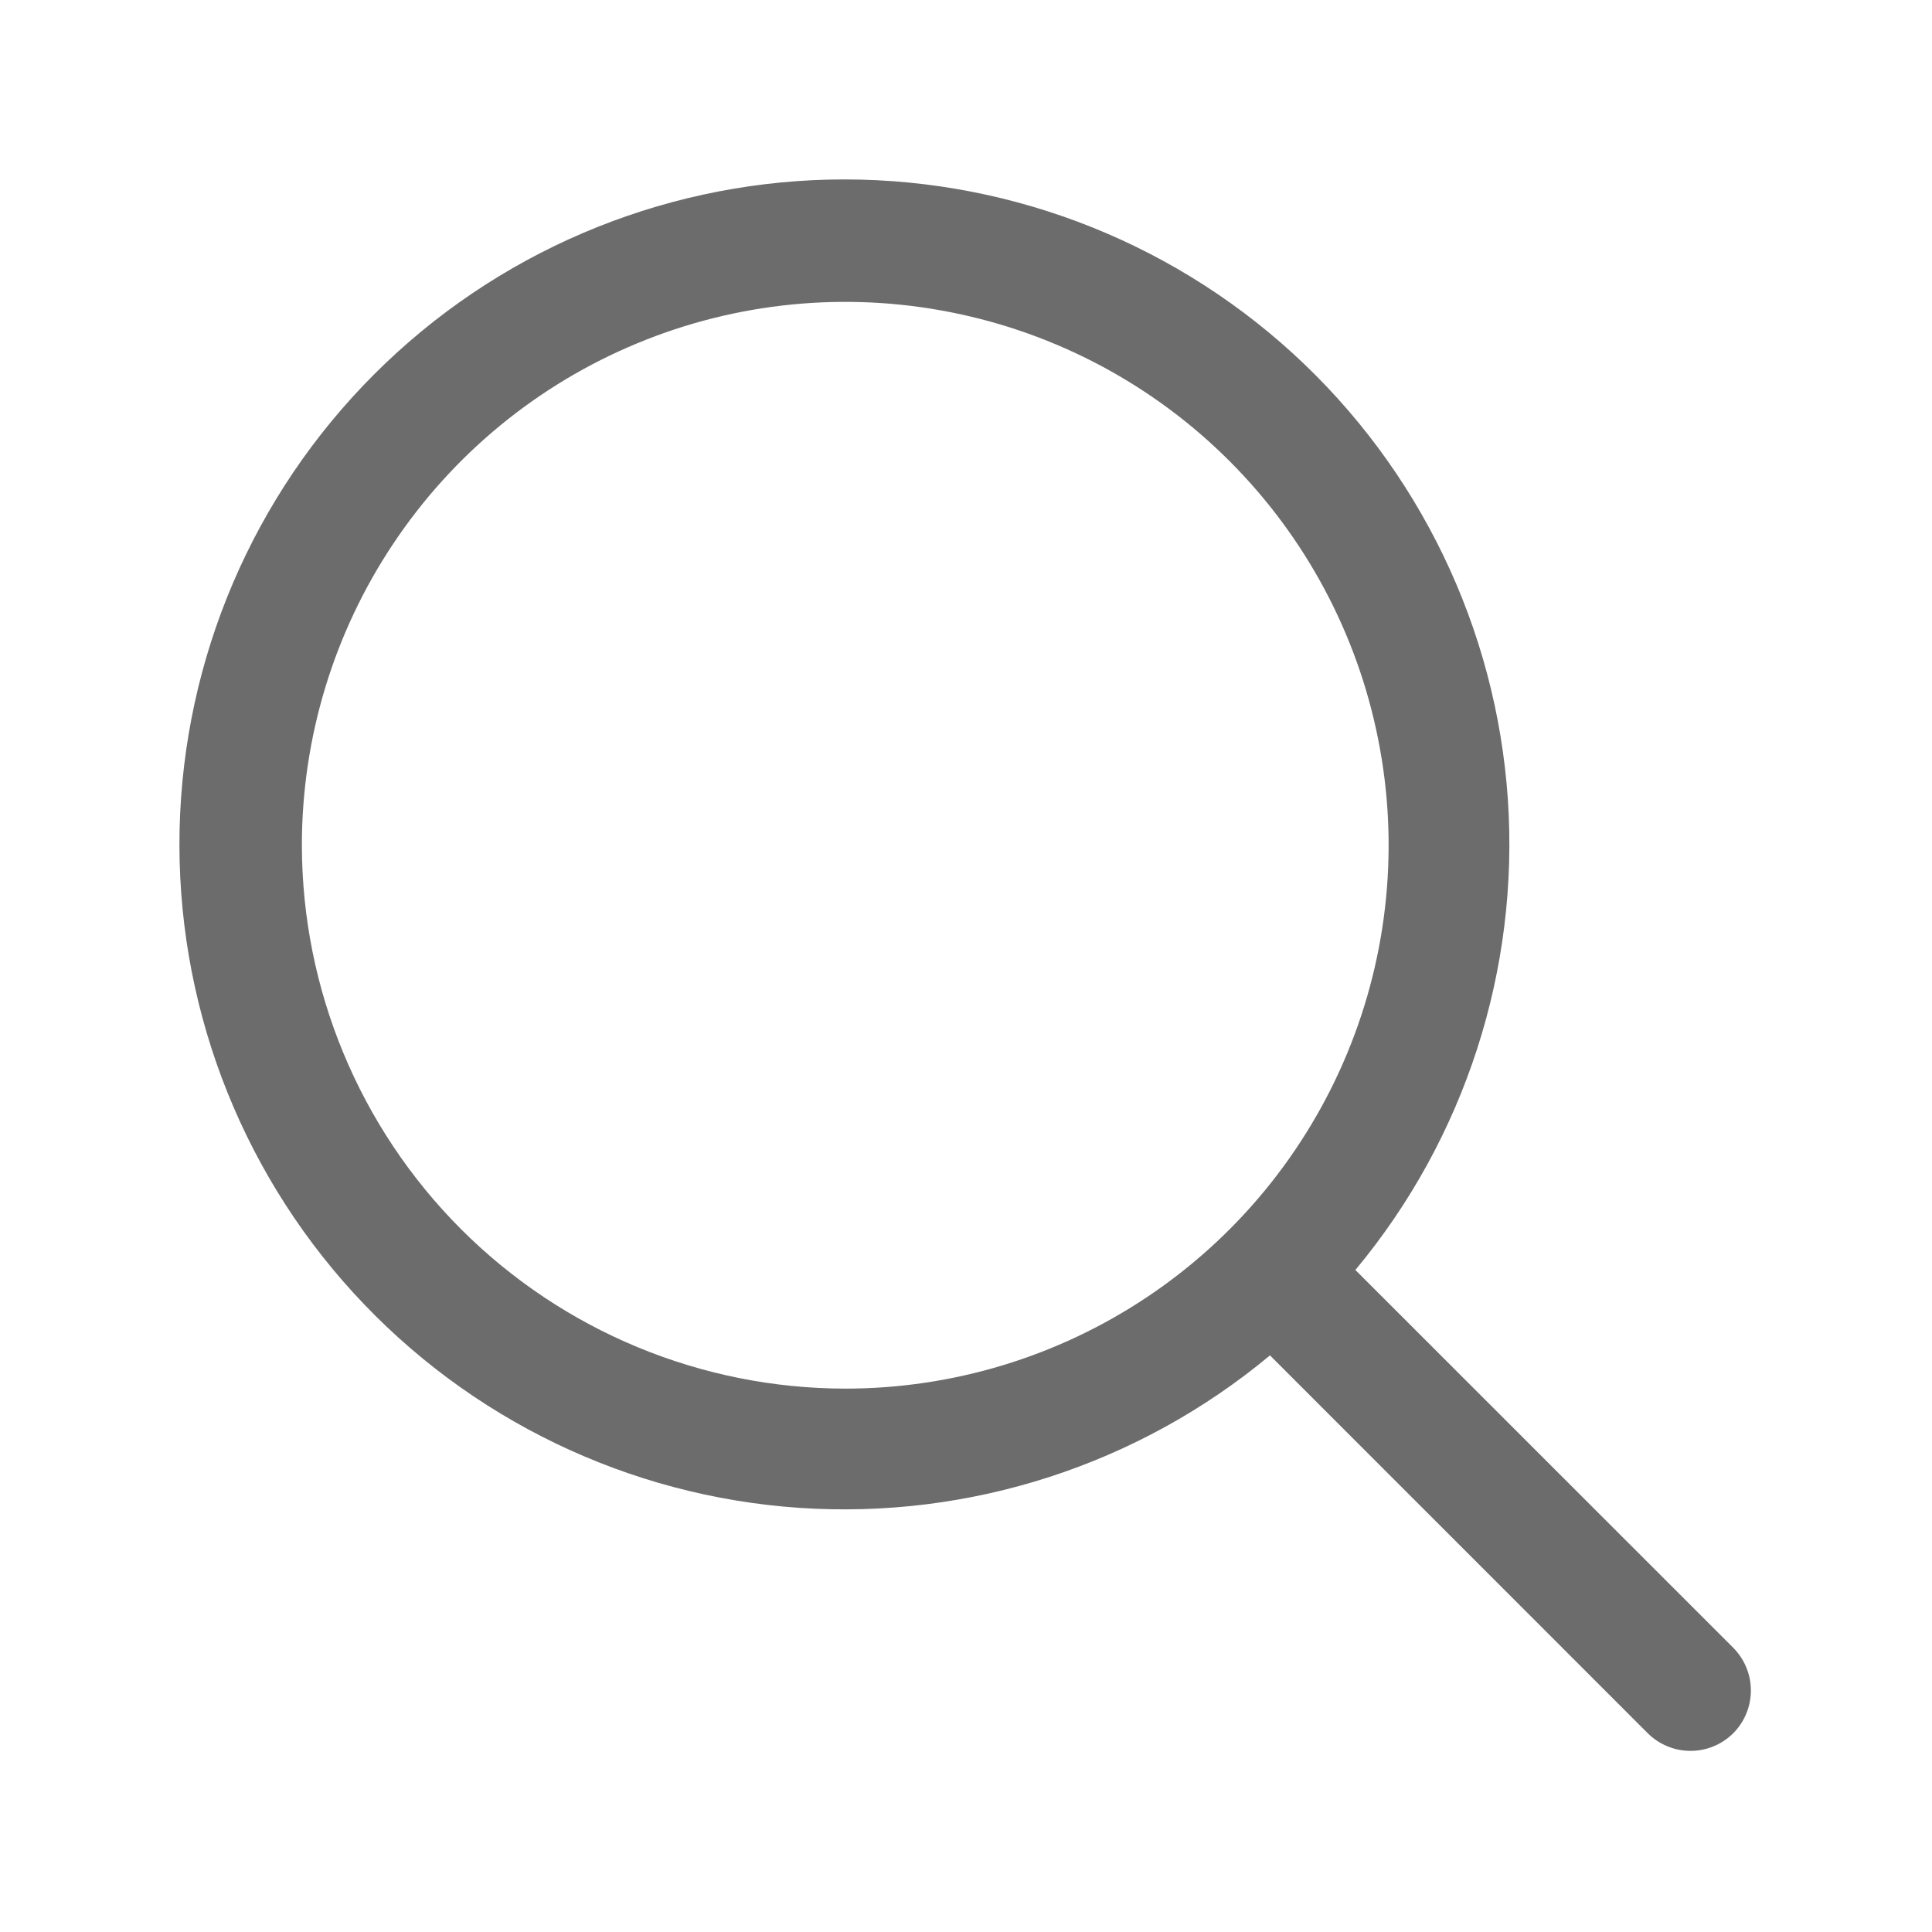
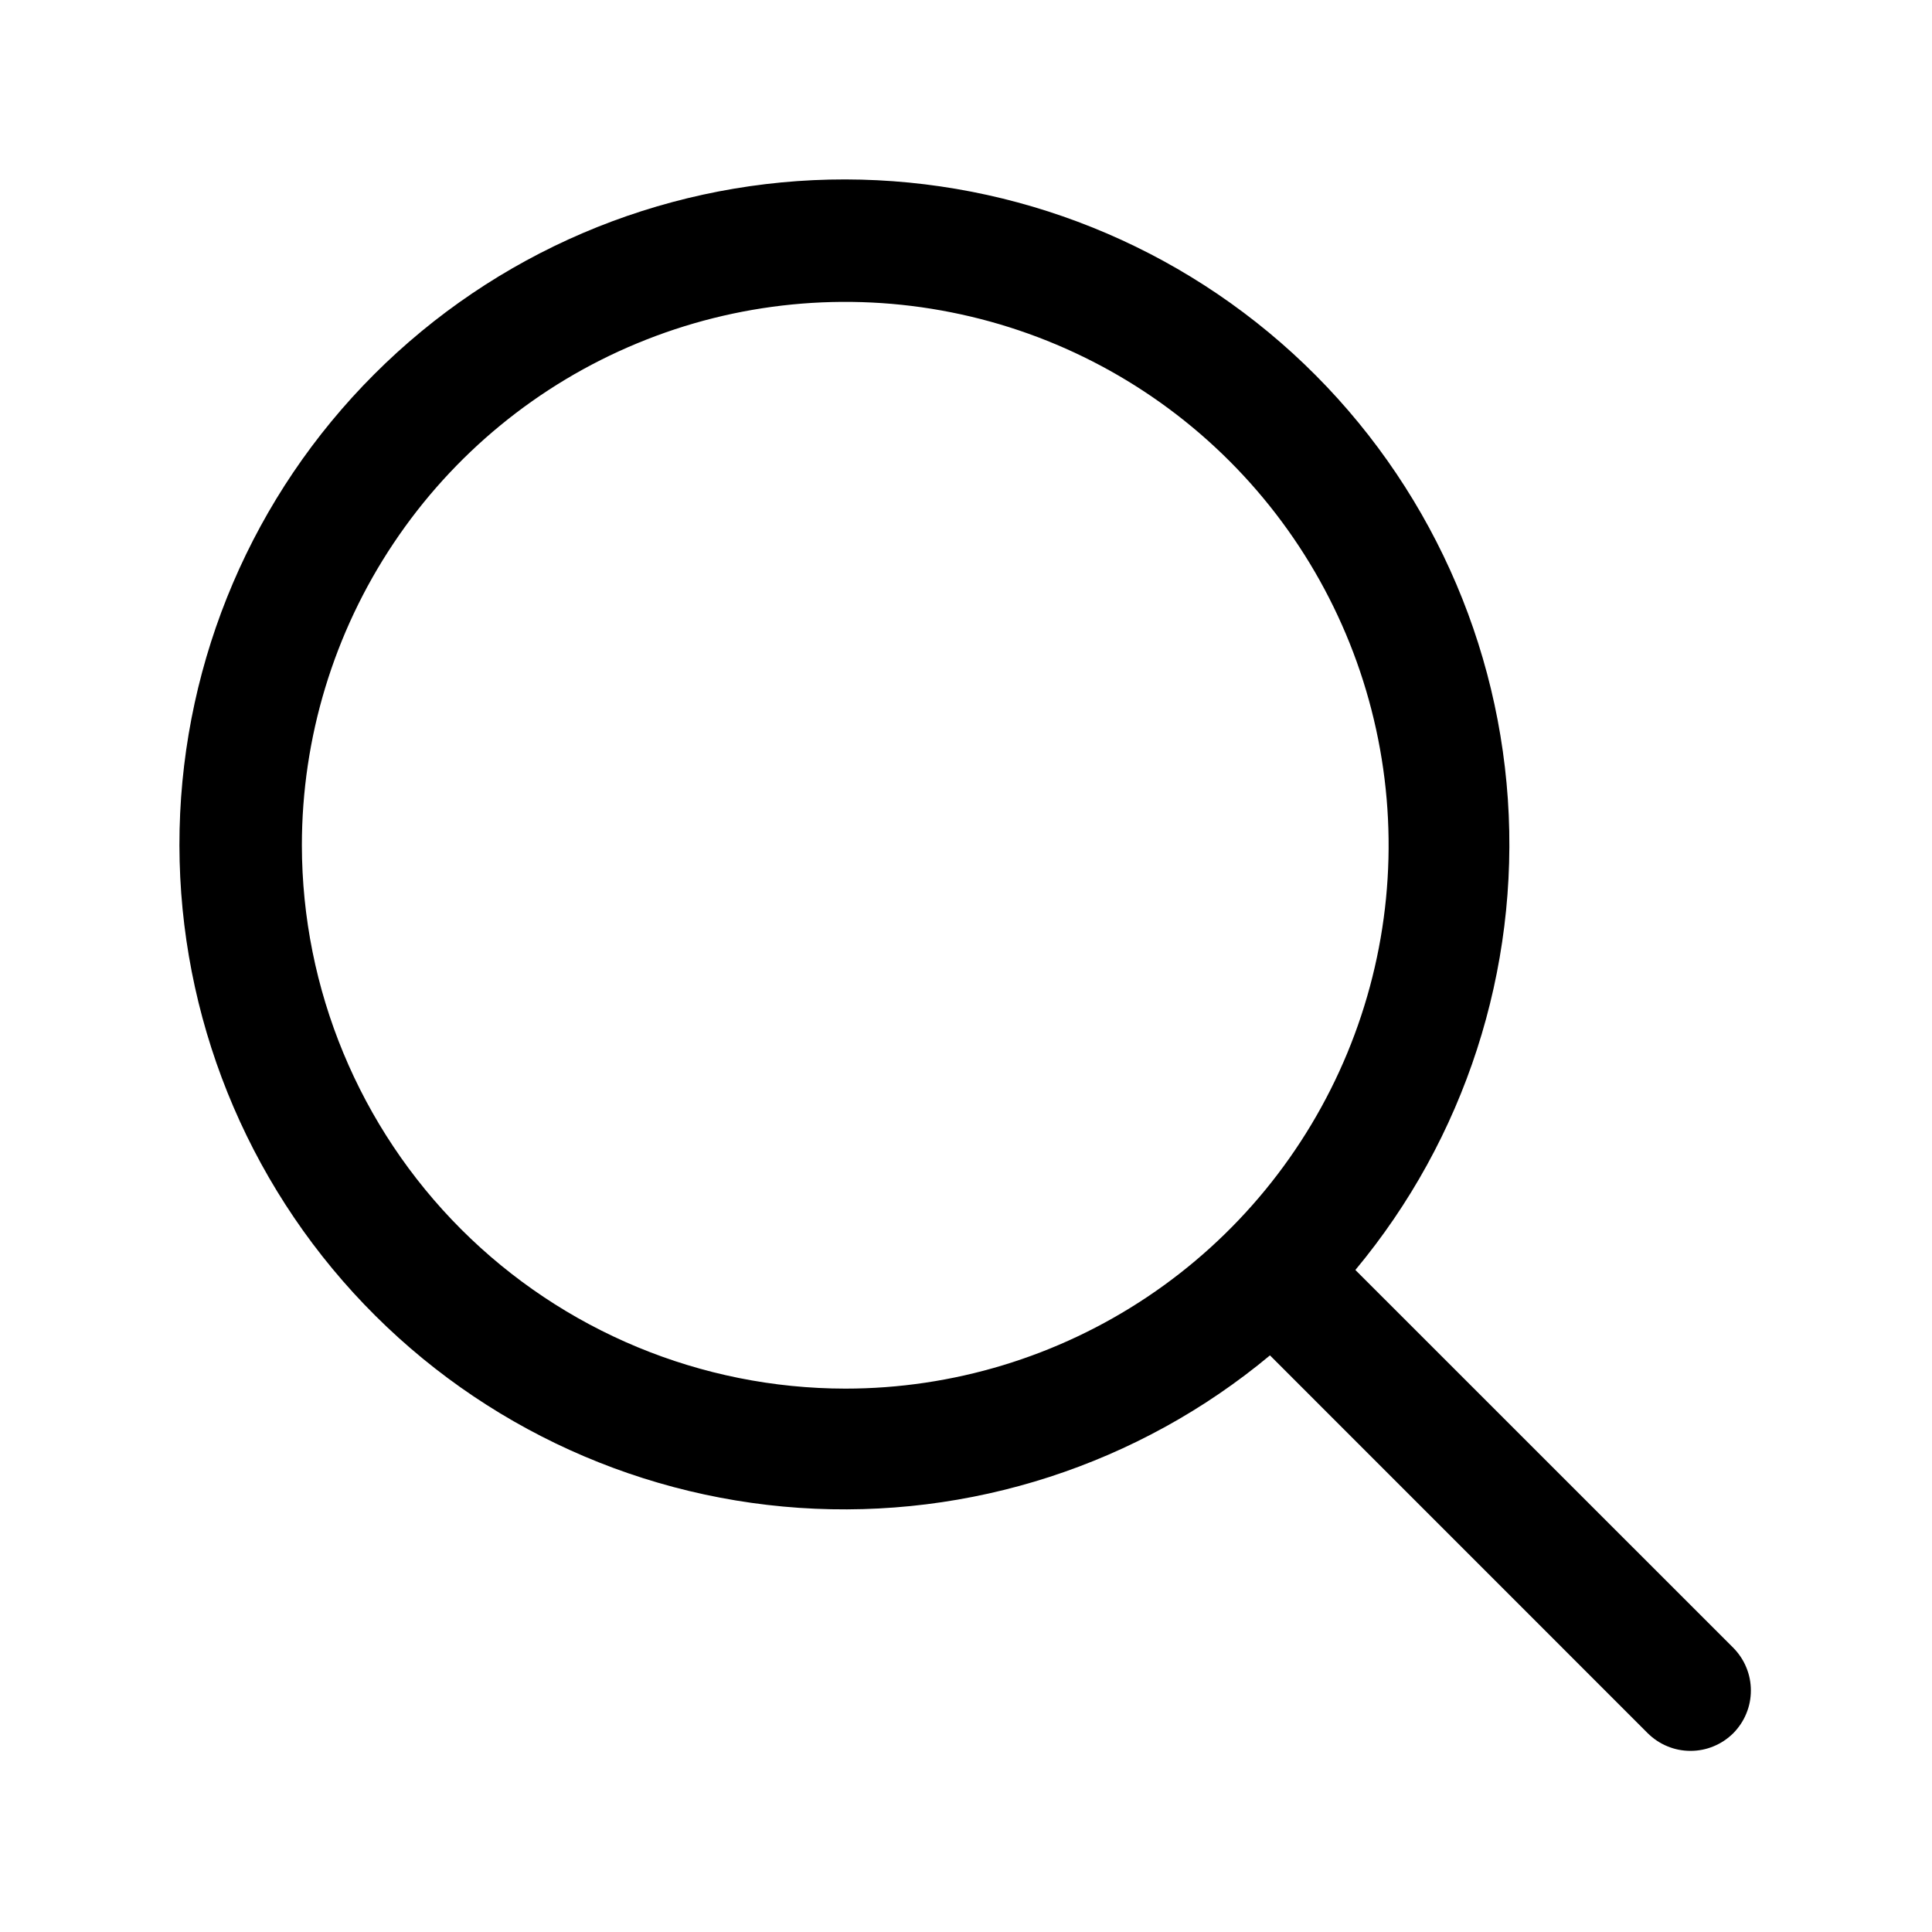
<svg xmlns="http://www.w3.org/2000/svg" width="24" height="24" viewBox="0 0 24 24" fill="none">
-   <path d="M21.531 20.469L16.837 15.776C18.197 14.143 18.875 12.048 18.731 9.927C18.586 7.806 17.629 5.823 16.059 4.389C14.489 2.956 12.427 2.183 10.302 2.231C8.177 2.28 6.152 3.145 4.649 4.649C3.145 6.152 2.28 8.177 2.231 10.302C2.183 12.427 2.956 14.489 4.389 16.059C5.823 17.629 7.806 18.586 9.927 18.731C12.048 18.875 14.143 18.197 15.776 16.837L20.469 21.531C20.539 21.6 20.622 21.656 20.713 21.693C20.804 21.731 20.901 21.75 21 21.75C21.099 21.75 21.196 21.731 21.287 21.693C21.378 21.656 21.461 21.6 21.531 21.531C21.6 21.461 21.656 21.378 21.693 21.287C21.731 21.196 21.75 21.099 21.75 21C21.75 20.901 21.731 20.804 21.693 20.713C21.656 20.622 21.6 20.539 21.531 20.469ZM3.75 10.5C3.75 9.165 4.146 7.86 4.888 6.75C5.629 5.64 6.683 4.775 7.917 4.264C9.15 3.753 10.508 3.619 11.817 3.88C13.126 4.14 14.329 4.783 15.273 5.727C16.217 6.671 16.86 7.874 17.12 9.183C17.381 10.492 17.247 11.85 16.736 13.083C16.225 14.316 15.36 15.371 14.25 16.112C13.14 16.854 11.835 17.25 10.5 17.25C8.71 17.248 6.995 16.536 5.729 15.271C4.464 14.005 3.752 12.29 3.75 10.5Z" fill="#6C6C6C" />
+   <path d="M21.531 20.469L16.837 15.776C18.197 14.143 18.875 12.048 18.731 9.927C18.586 7.806 17.629 5.823 16.059 4.389C14.489 2.956 12.427 2.183 10.302 2.231C8.177 2.28 6.152 3.145 4.649 4.649C3.145 6.152 2.28 8.177 2.231 10.302C2.183 12.427 2.956 14.489 4.389 16.059C5.823 17.629 7.806 18.586 9.927 18.731C12.048 18.875 14.143 18.197 15.776 16.837L20.469 21.531C20.539 21.6 20.622 21.656 20.713 21.693C20.804 21.731 20.901 21.75 21 21.75C21.099 21.75 21.196 21.731 21.287 21.693C21.378 21.656 21.461 21.6 21.531 21.531C21.6 21.461 21.656 21.378 21.693 21.287C21.731 21.196 21.75 21.099 21.75 21C21.75 20.901 21.731 20.804 21.693 20.713C21.656 20.622 21.6 20.539 21.531 20.469ZM3.75 10.5C3.75 9.165 4.146 7.86 4.888 6.75C5.629 5.64 6.683 4.775 7.917 4.264C9.15 3.753 10.508 3.619 11.817 3.88C13.126 4.14 14.329 4.783 15.273 5.727C16.217 6.671 16.86 7.874 17.12 9.183C17.381 10.492 17.247 11.85 16.736 13.083C16.225 14.316 15.36 15.371 14.25 16.112C13.14 16.854 11.835 17.25 10.5 17.25C8.71 17.248 6.995 16.536 5.729 15.271C4.464 14.005 3.752 12.29 3.75 10.5Z" fill="currentColor" />
</svg>
